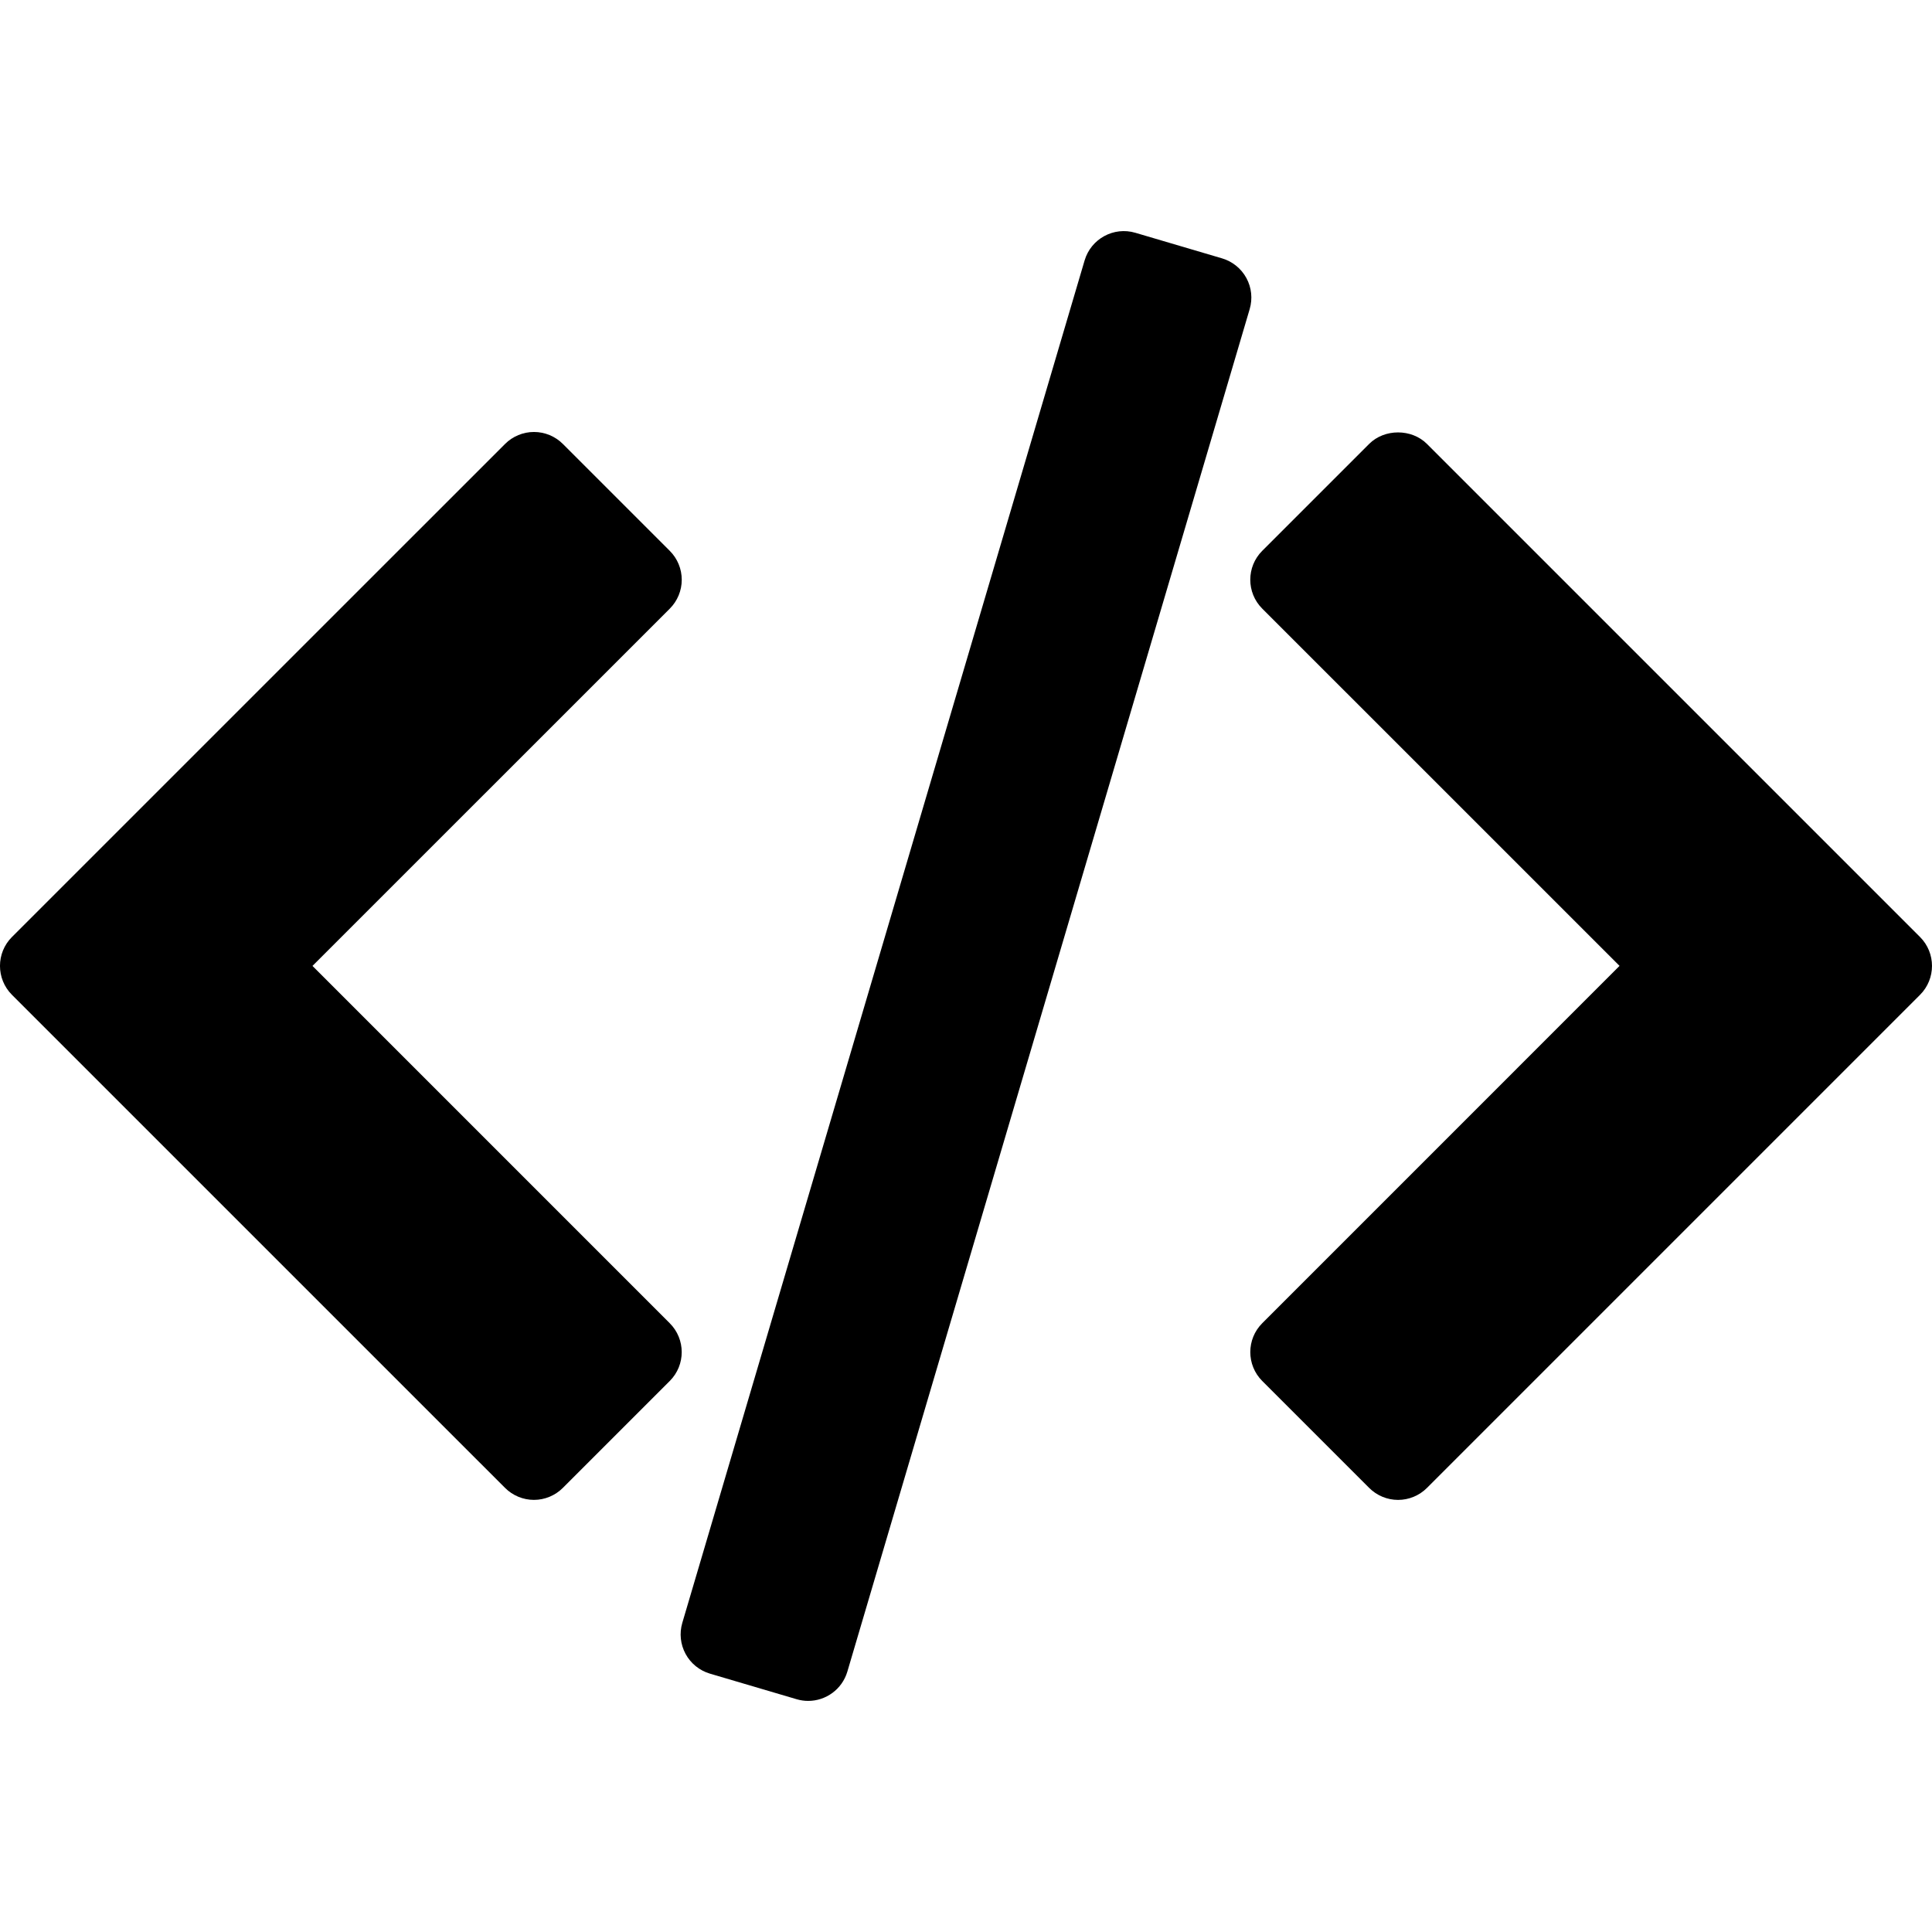
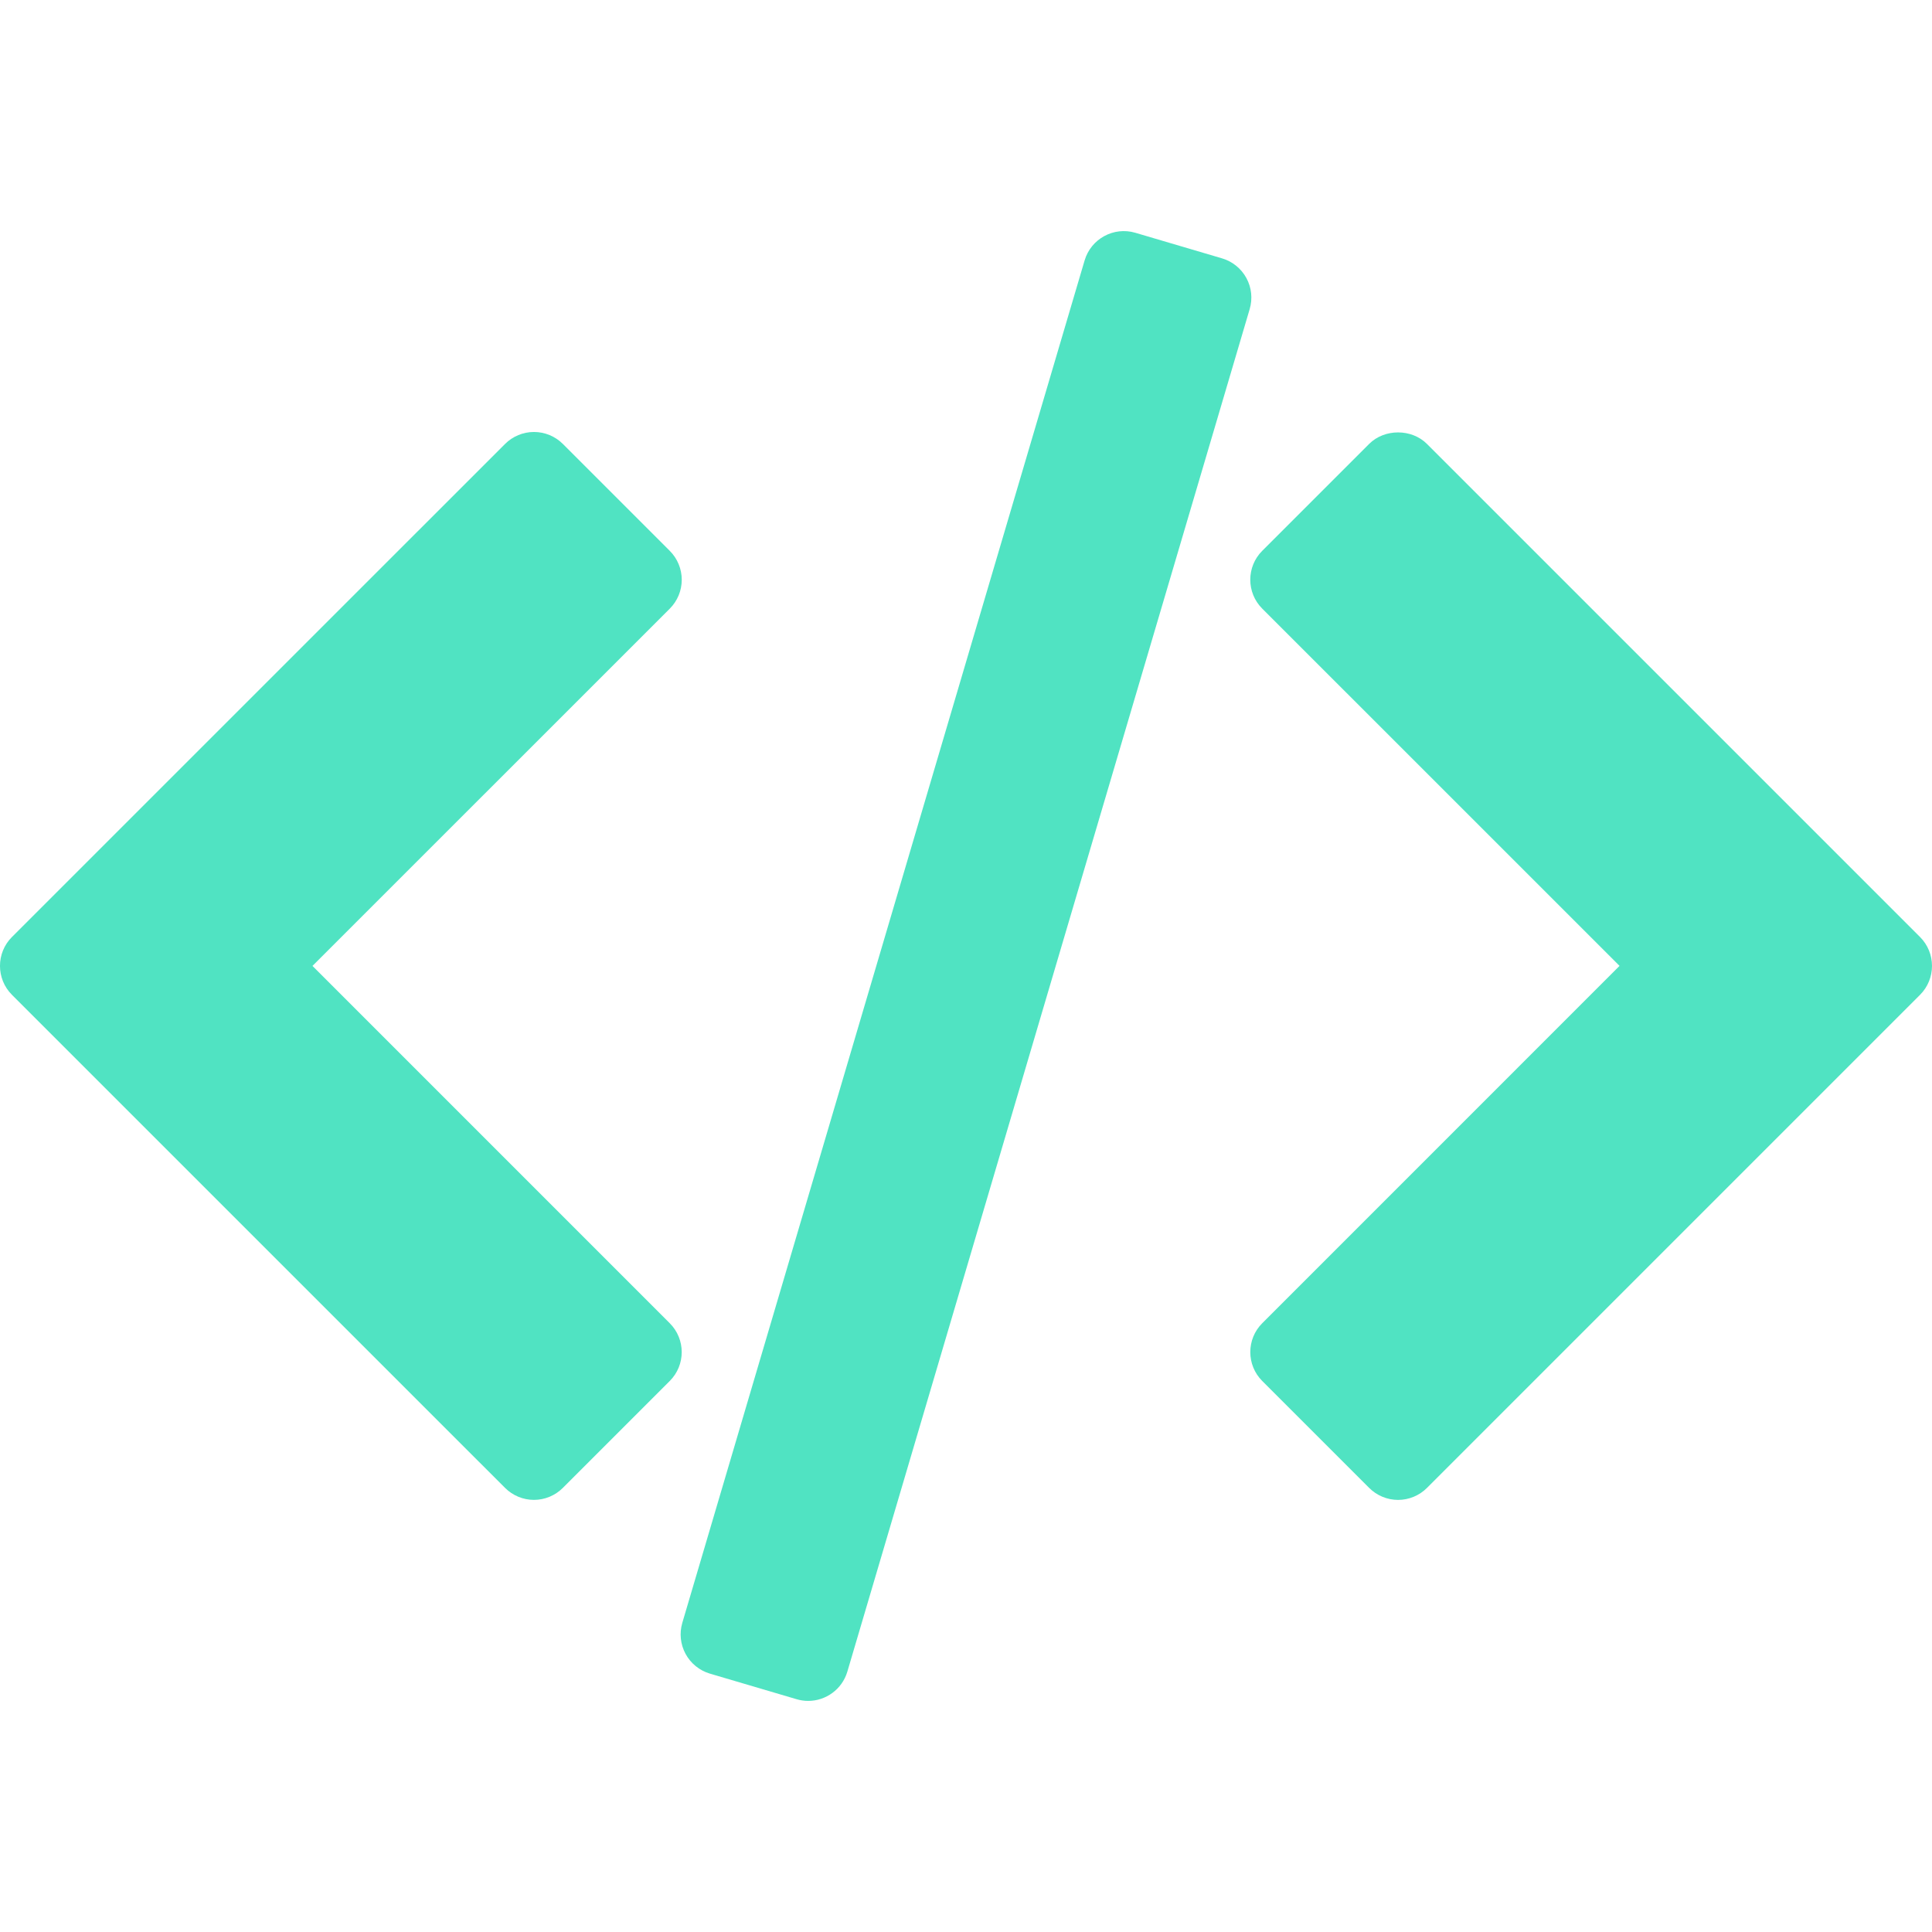
<svg xmlns="http://www.w3.org/2000/svg" version="1.1" id="Capa_1" x="0px" y="0px" width="94.504px" height="94.504px" viewBox="0 0 94.504 94.504" style="enable-background:new 0 0 94.504 94.504;" xml:space="preserve">
  <g>
    <g>
-       <path d="M93.918,45.833L69.799,21.714c-0.75-0.75-2.077-0.75-2.827,0l-5.229,5.229c-0.781,0.781-0.781,2.047,0,2.828    l17.477,17.475L61.744,64.724c-0.781,0.781-0.781,2.047,0,2.828l5.229,5.229c0.375,0.375,0.884,0.587,1.414,0.587    c0.529,0,1.039-0.212,1.414-0.587l24.117-24.118C94.699,47.881,94.699,46.614,93.918,45.833z" />
-       <path d="M32.759,64.724L15.285,47.248l17.477-17.475c0.375-0.375,0.586-0.883,0.586-1.414c0-0.53-0.21-1.039-0.586-1.414    l-5.229-5.229c-0.375-0.375-0.884-0.586-1.414-0.586c-0.53,0-1.039,0.211-1.414,0.586L0.585,45.833    c-0.781,0.781-0.781,2.047,0,2.829L24.704,72.78c0.375,0.375,0.884,0.587,1.414,0.587c0.53,0,1.039-0.212,1.414-0.587l5.229-5.229    C33.542,66.771,33.542,65.505,32.759,64.724z" />
-       <path d="M60.967,13.6c-0.254-0.466-0.682-0.812-1.19-0.962l-4.239-1.251c-1.058-0.314-2.172,0.293-2.484,1.352L33.375,79.382    c-0.15,0.509-0.092,1.056,0.161,1.521c0.253,0.467,0.682,0.812,1.19,0.963l4.239,1.251c0.189,0.056,0.38,0.083,0.567,0.083    c0.863,0,1.66-0.564,1.917-1.435l19.679-66.644C61.278,14.612,61.221,14.065,60.967,13.6z" />
+       <path fill="#50E3C2" d="M93.918,45.833L69.799,21.714c-0.75-0.75-2.077-0.75-2.827,0l-5.229,5.229c-0.781,0.781-0.781,2.047,0,2.828    l17.477,17.475L61.744,64.724c-0.781,0.781-0.781,2.047,0,2.828l5.229,5.229c0.375,0.375,0.884,0.587,1.414,0.587    c0.529,0,1.039-0.212,1.414-0.587l24.117-24.118C94.699,47.881,94.699,46.614,93.918,45.833z" />
+       <path fill="#50E3C2" d="M32.759,64.724L15.285,47.248l17.477-17.475c0.375-0.375,0.586-0.883,0.586-1.414c0-0.53-0.21-1.039-0.586-1.414    l-5.229-5.229c-0.375-0.375-0.884-0.586-1.414-0.586c-0.53,0-1.039,0.211-1.414,0.586L0.585,45.833    c-0.781,0.781-0.781,2.047,0,2.829L24.704,72.78c0.375,0.375,0.884,0.587,1.414,0.587c0.53,0,1.039-0.212,1.414-0.587l5.229-5.229    C33.542,66.771,33.542,65.505,32.759,64.724z" />
+       <path fill="#50E3C2" d="M60.967,13.6c-0.254-0.466-0.682-0.812-1.19-0.962l-4.239-1.251c-1.058-0.314-2.172,0.293-2.484,1.352L33.375,79.382    c-0.15,0.509-0.092,1.056,0.161,1.521c0.253,0.467,0.682,0.812,1.19,0.963l4.239,1.251c0.189,0.056,0.38,0.083,0.567,0.083    c0.863,0,1.66-0.564,1.917-1.435l19.679-66.644C61.278,14.612,61.221,14.065,60.967,13.6z" />
    </g>
  </g>
  <g>
</g>
  <g>
</g>
  <g>
</g>
  <g>
</g>
  <g>
</g>
  <g>
</g>
  <g>
</g>
  <g>
</g>
  <g>
</g>
  <g>
</g>
  <g>
</g>
  <g>
</g>
  <g>
</g>
  <g>
</g>
  <g>
</g>
</svg>
